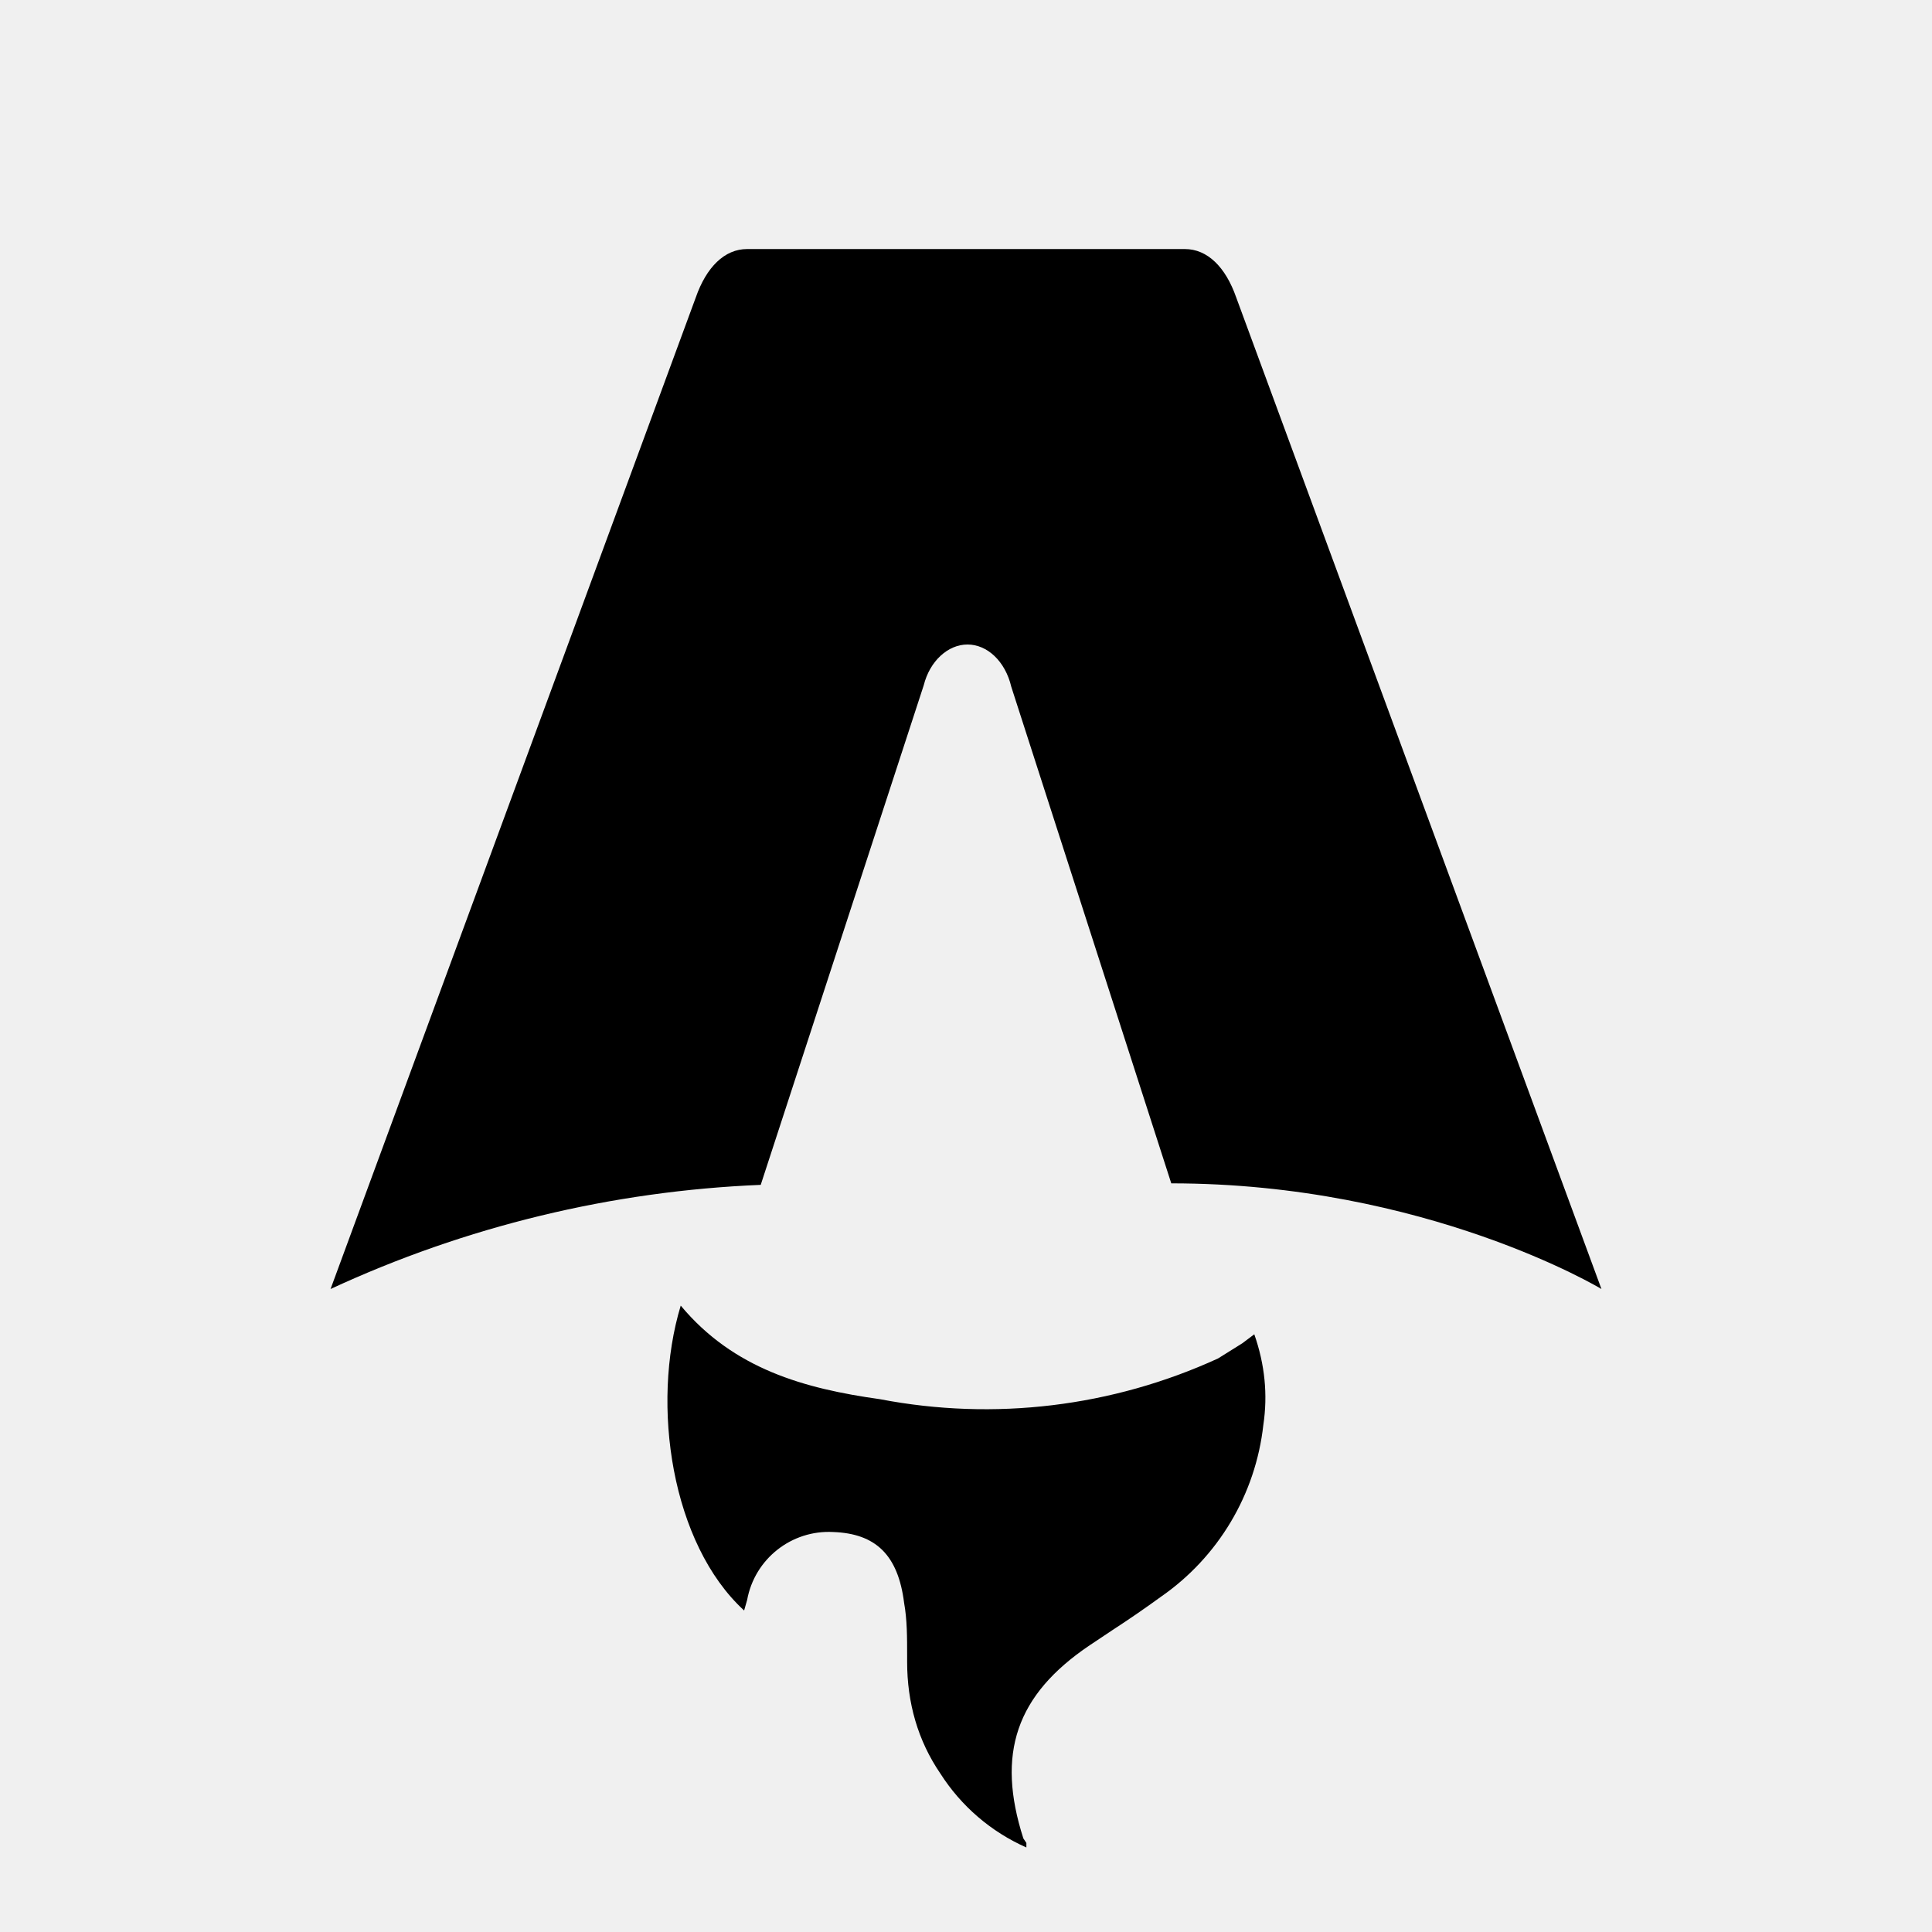
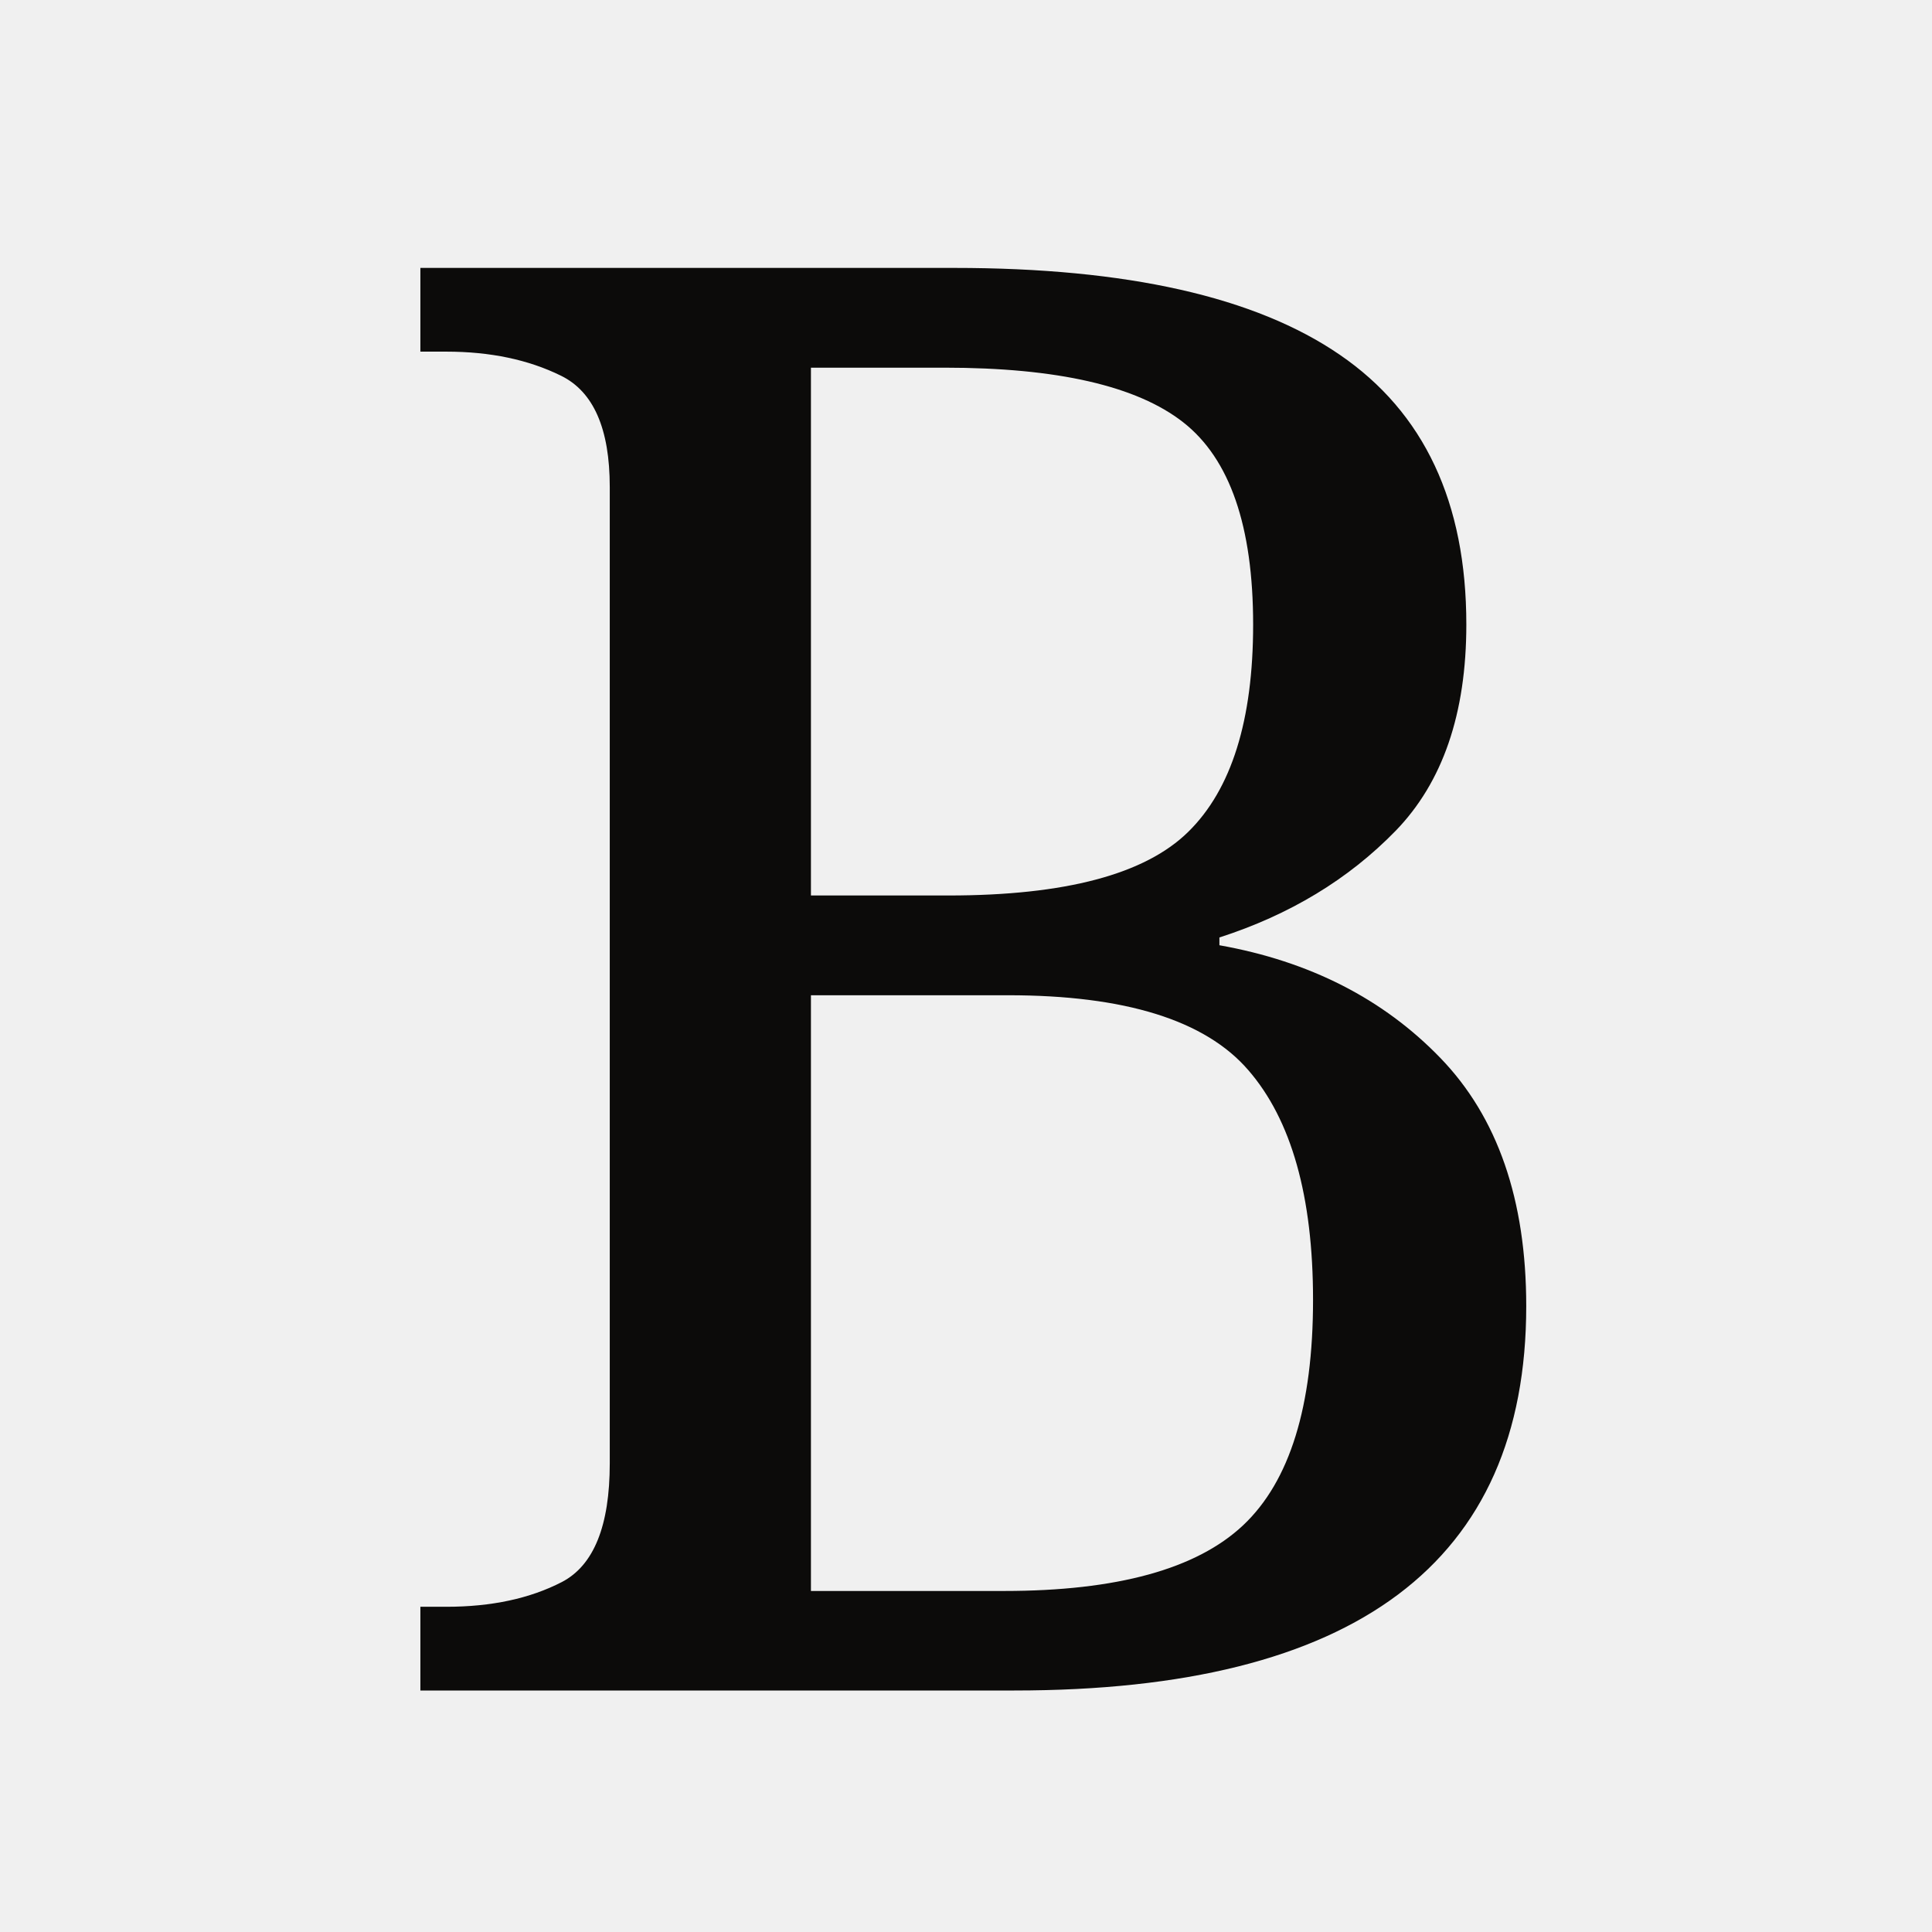
- <svg xmlns="http://www.w3.org/2000/svg" fill="none" viewBox="0 0 128 128">
-   <path d="M50.4 78.5a75.1 75.1 0 0 0-28.5 6.9l24.2-65.7c.7-2 1.9-3.2 3.4-3.2h29c1.5 0 2.7 1.2 3.4 3.2l24.2 65.7s-11.6-7-28.5-7L67 45.5c-.4-1.7-1.6-2.8-2.9-2.8-1.3 0-2.5 1.1-2.9 2.7L50.4 78.5Zm-1.1 28.2Zm-4.2-20.2c-2 6.6-.6 15.8 4.2 20.2a17.5 17.5 0 0 1 .2-.7 5.5 5.5 0 0 1 5.7-4.5c2.8.1 4.3 1.5 4.7 4.7.2 1.1.2 2.3.2 3.5v.4c0 2.7.7 5.2 2.2 7.4a13 13 0 0 0 5.7 4.9v-.3l-.2-.3c-1.8-5.6-.5-9.5 4.4-12.8l1.5-1a73 73 0 0 0 3.2-2.2 16 16 0 0 0 6.8-11.4c.3-2 .1-4-.6-6l-.8.6-1.6 1a37 37 0 0 1-22.4 2.7c-5-.7-9.7-2-13.2-6.2Z" />
+ <svg xmlns="http://www.w3.org/2000/svg" viewBox="0 0 128 128">
  <style>
-         path { fill: #000; }
+         text { fill: #0c0b0a; }
        @media (prefers-color-scheme: dark) {
-             path { fill: #FFF; }
+             text { fill: #e8e2d4; }
        }
    </style>
+   <text x="66" y="112" text-anchor="middle" font-family="ui-serif, Georgia, 'Iowan Old Style', 'Charter', 'New York', 'Apple Garamond', serif" font-size="132" font-weight="500" letter-spacing="-0.02em">B</text>
</svg>
